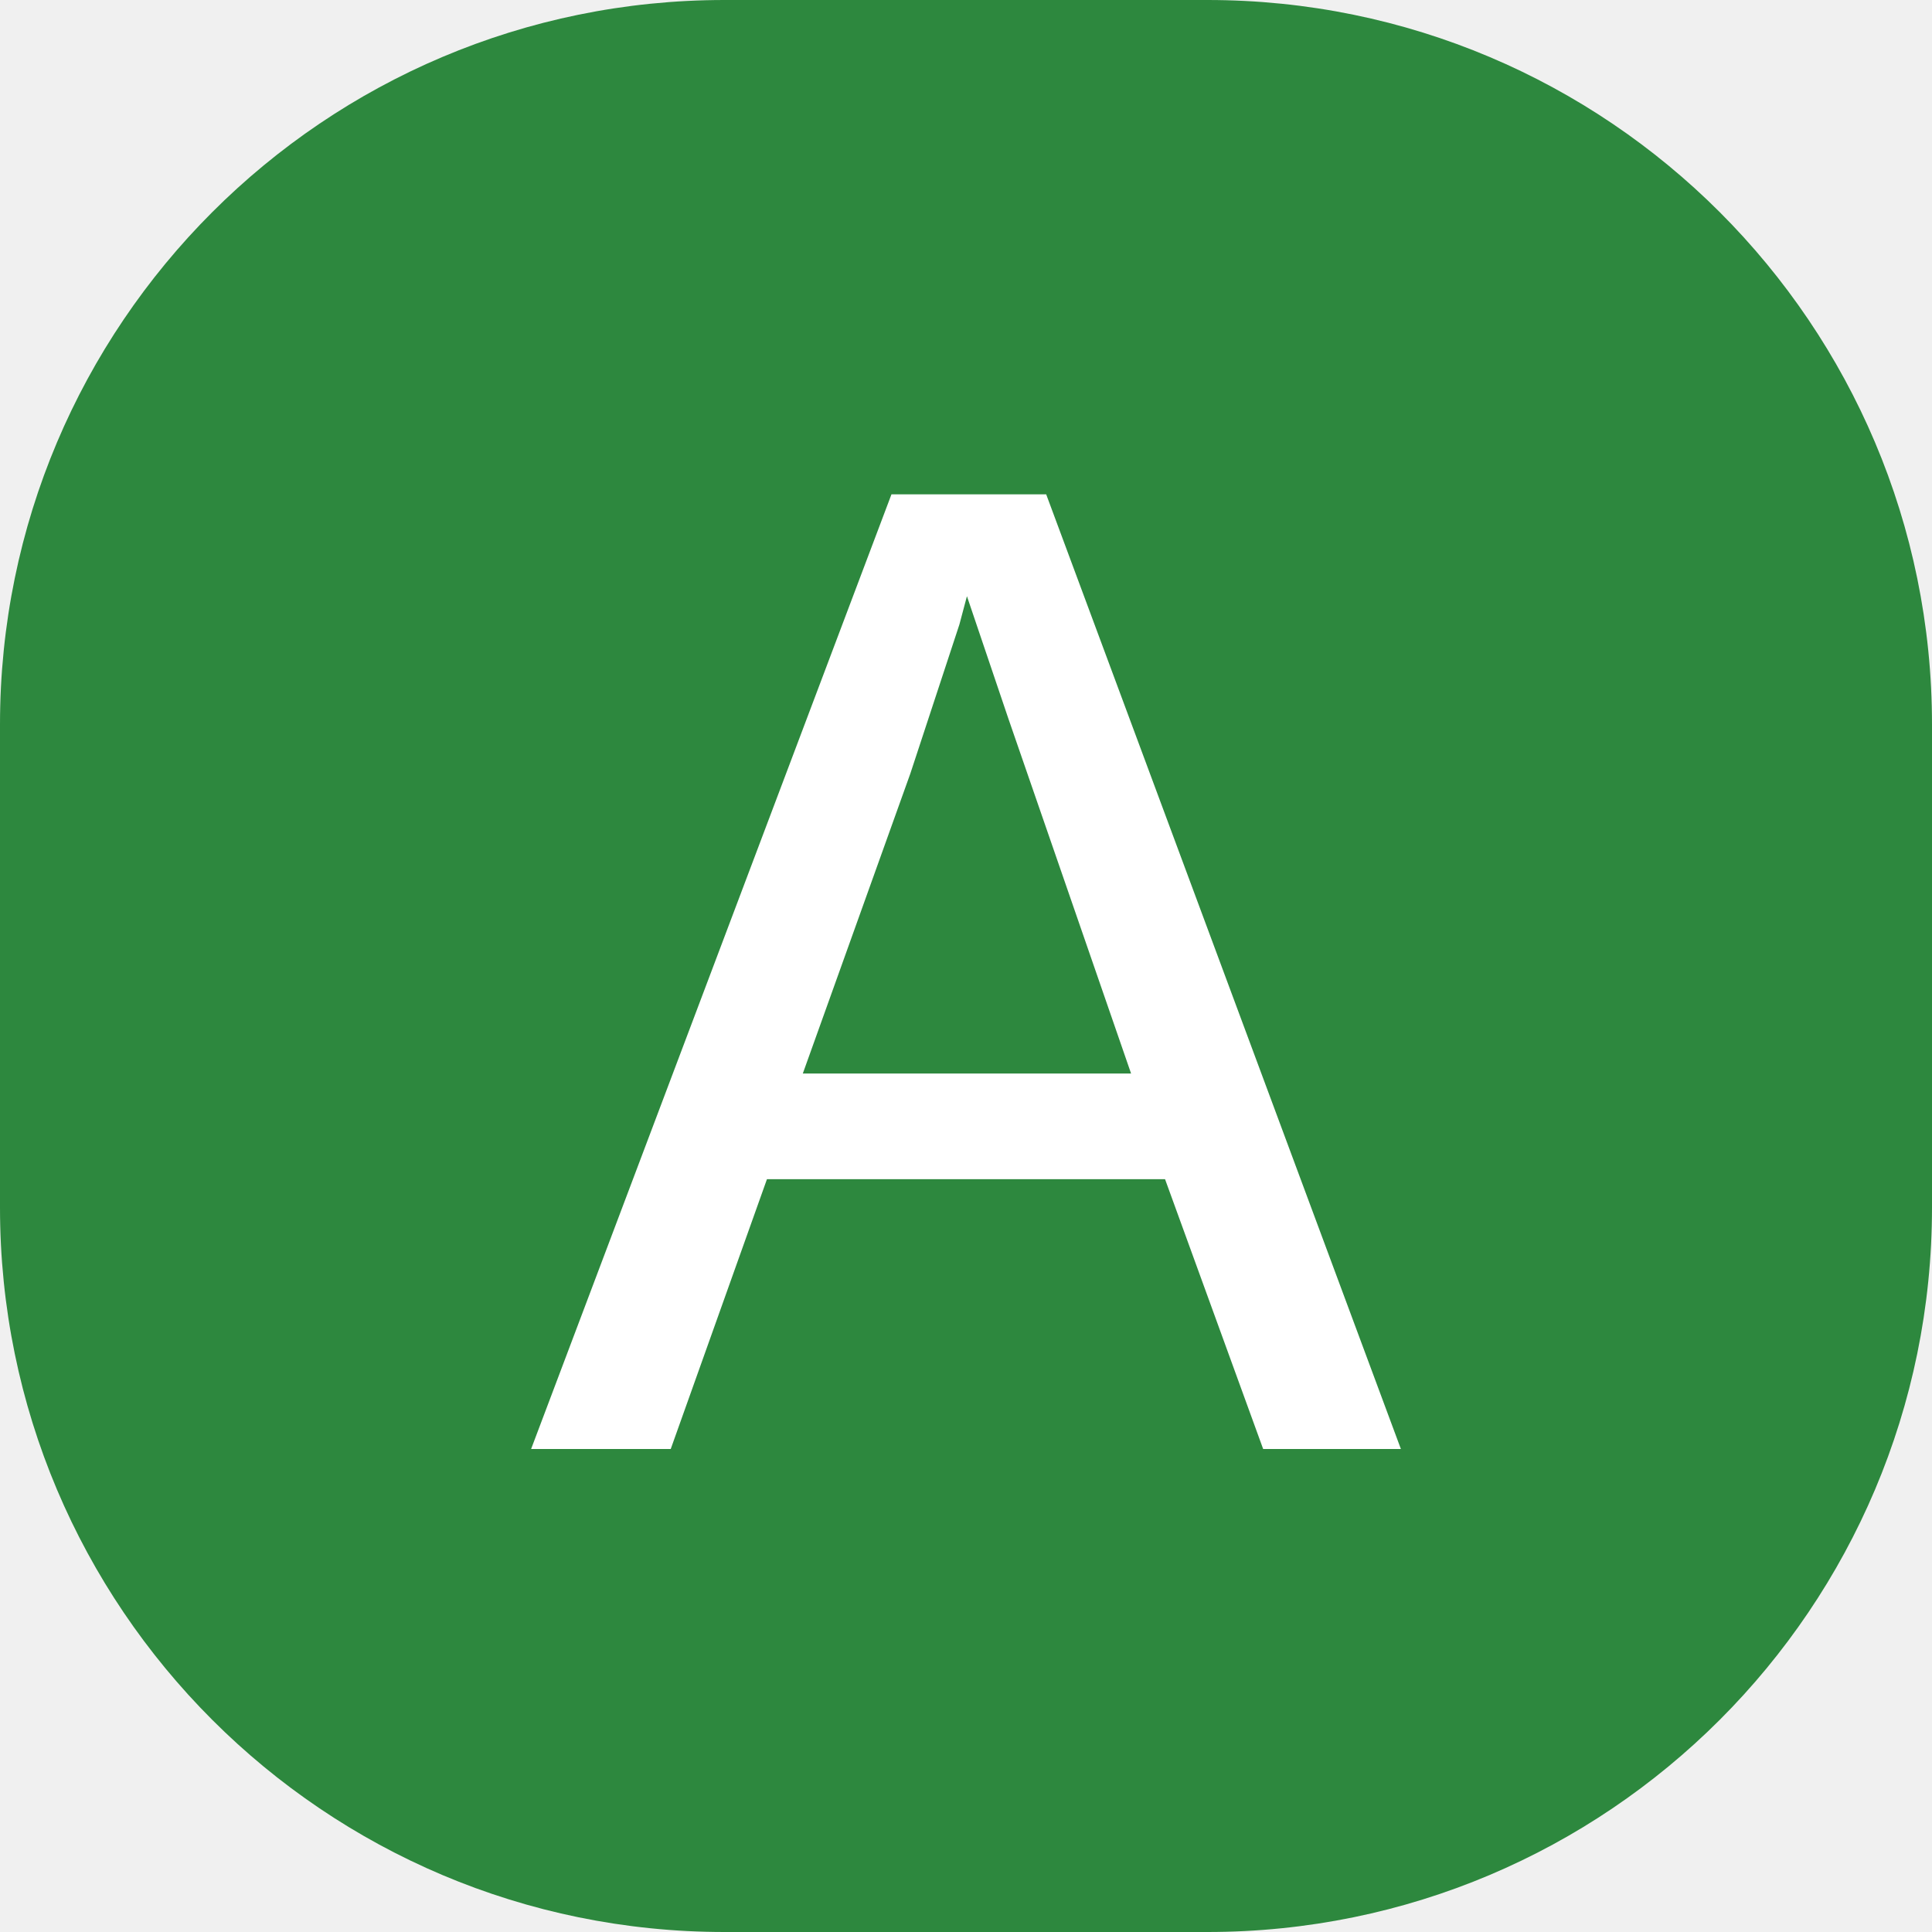
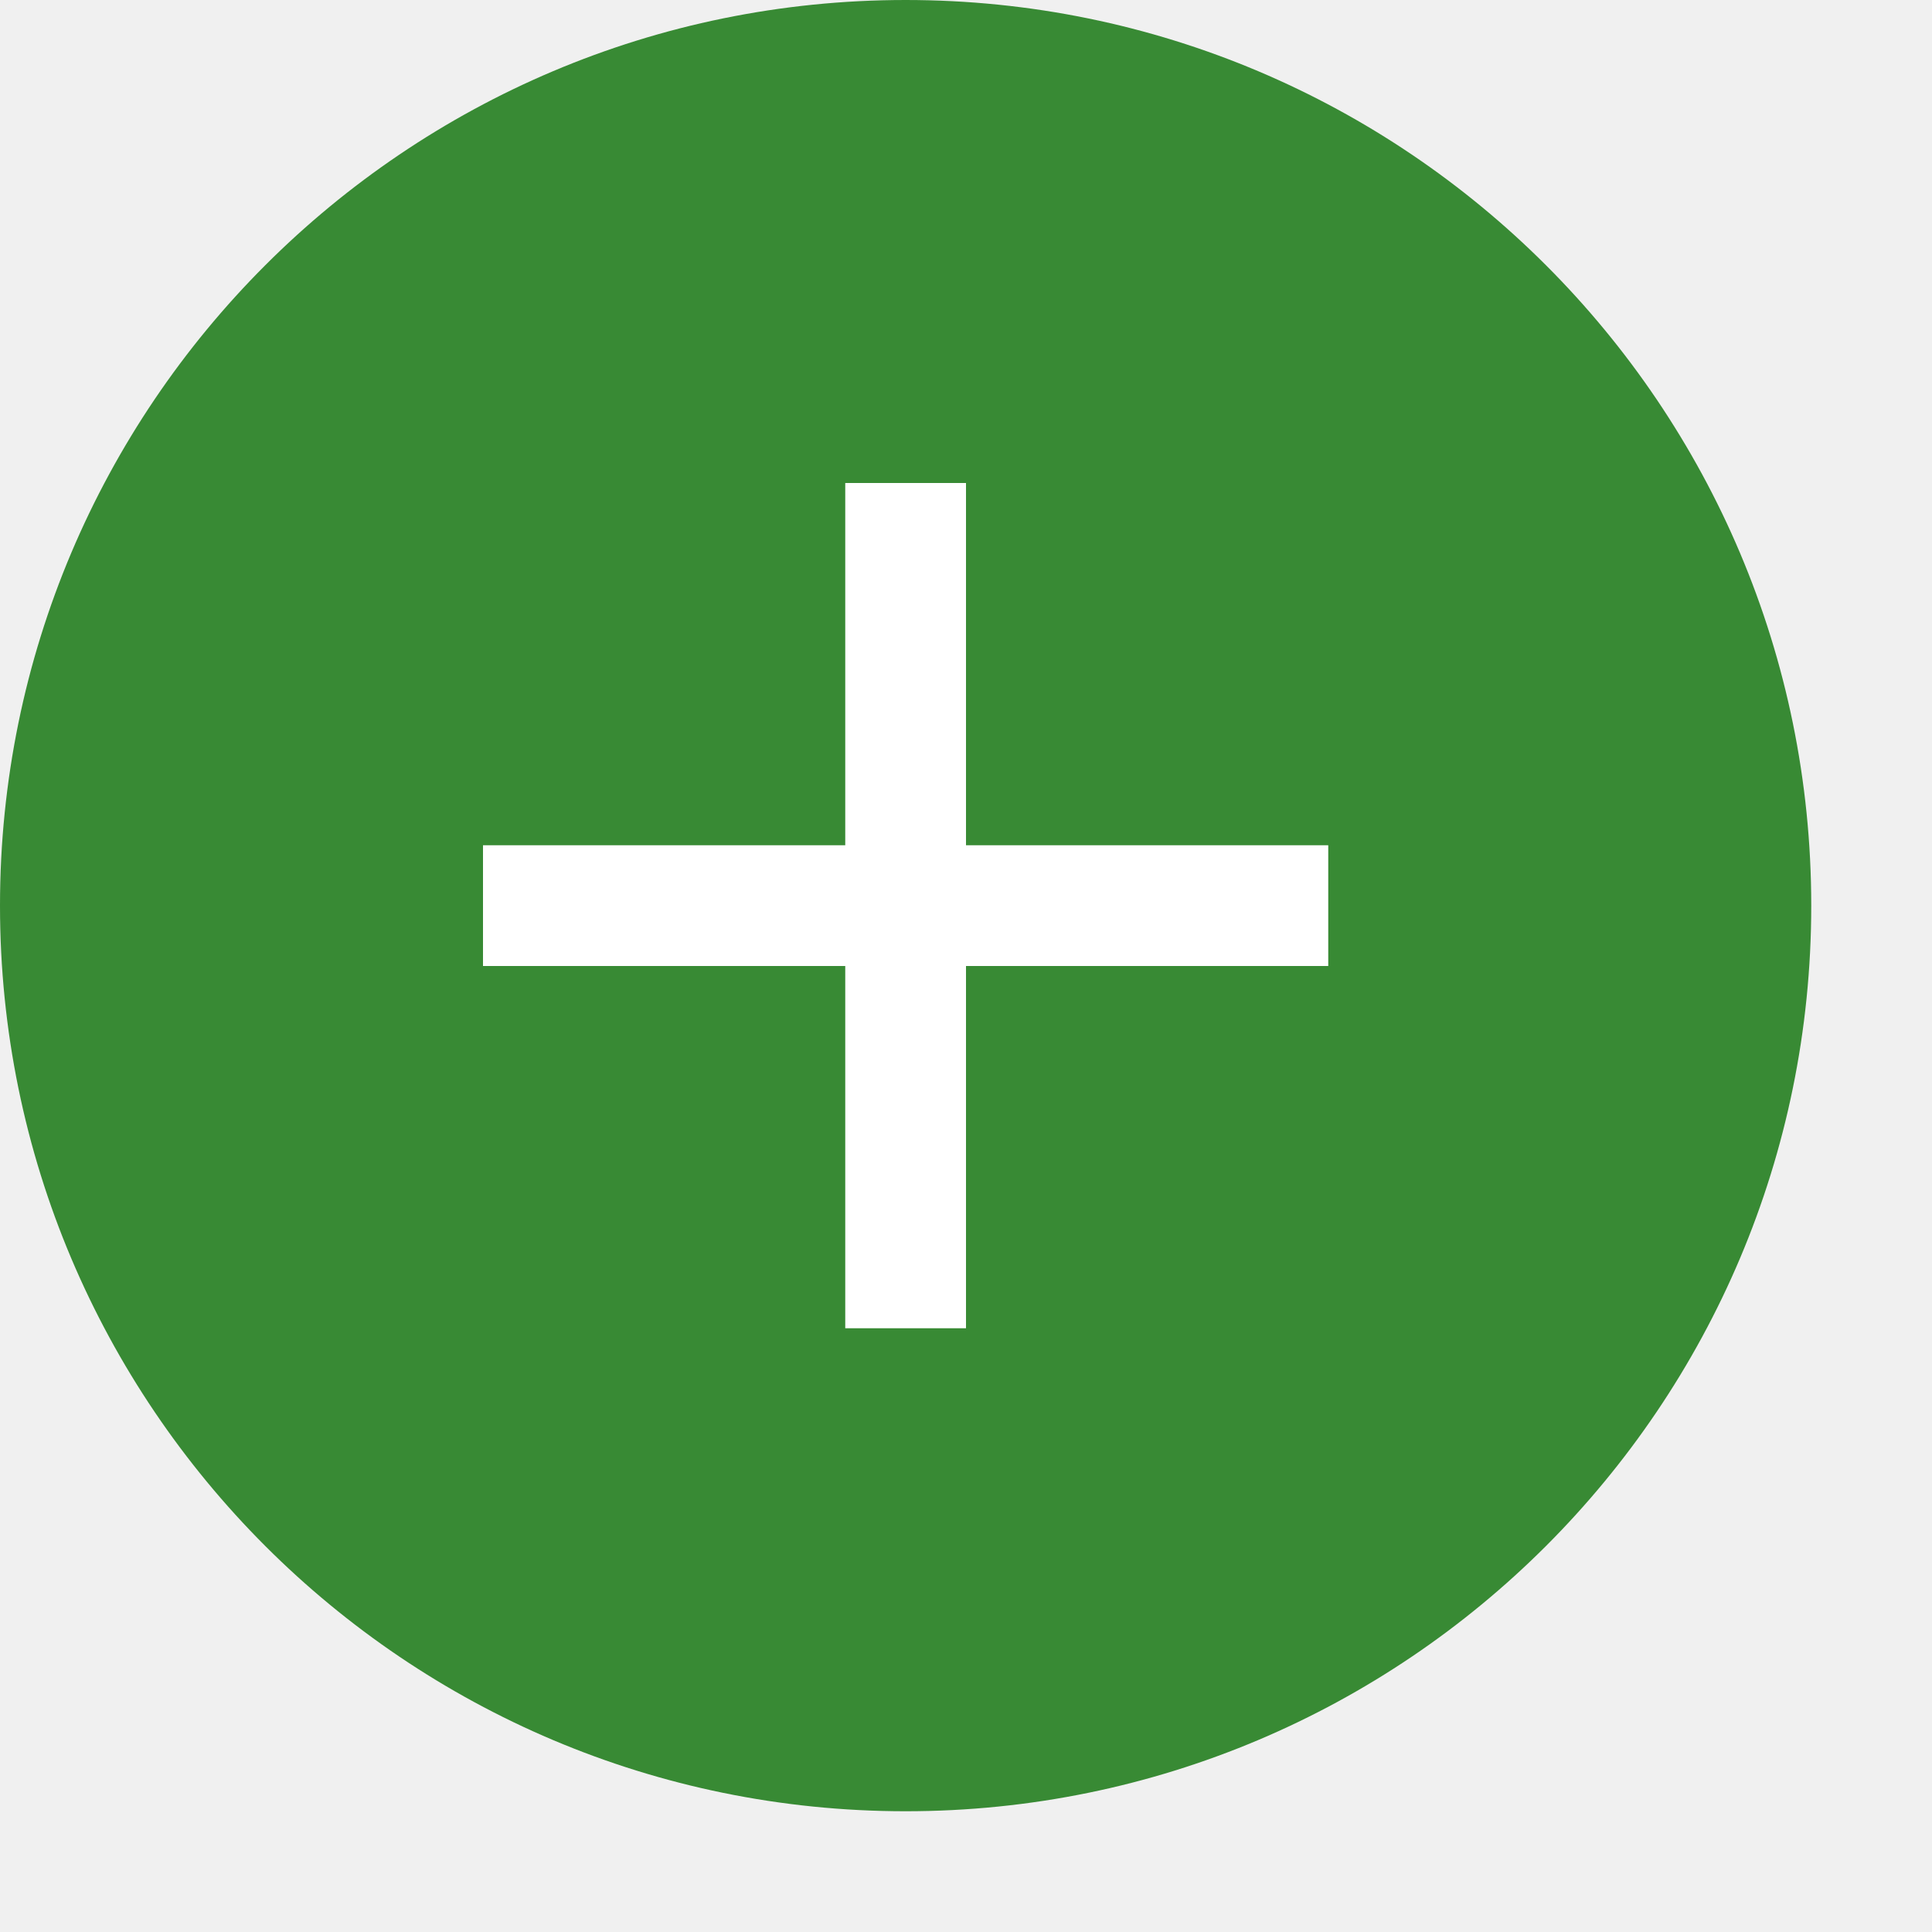
- <svg xmlns="http://www.w3.org/2000/svg" viewBox="0 0 16 16">
-   <rect width="16" height="16" x="0" y="0" fill="#2d883e" rx="6" ry="6" />
-   <text x="8" y="12" fill="white" font-size="12" style="font-family:Menlo, Monaco, Consolas, &quot;Droid Sans Mono&quot;, &quot;Inconsolata&quot;, &quot;Courier New&quot;, monospace, &quot;Droid Sans Fallback&quot;" text-anchor="middle">
-         A
-     </text>
+ <svg xmlns="http://www.w3.org/2000/svg" width="16" height="16" fill="none" viewBox="0 0 16 16">
+   <circle cx="7.5" cy="7.5" r="7.5" fill="#388A34" />
+   <path fill="#fff" d="M11 7v1H8v3H7V8H4V7h3V4h1v3h3z" />
</svg>
